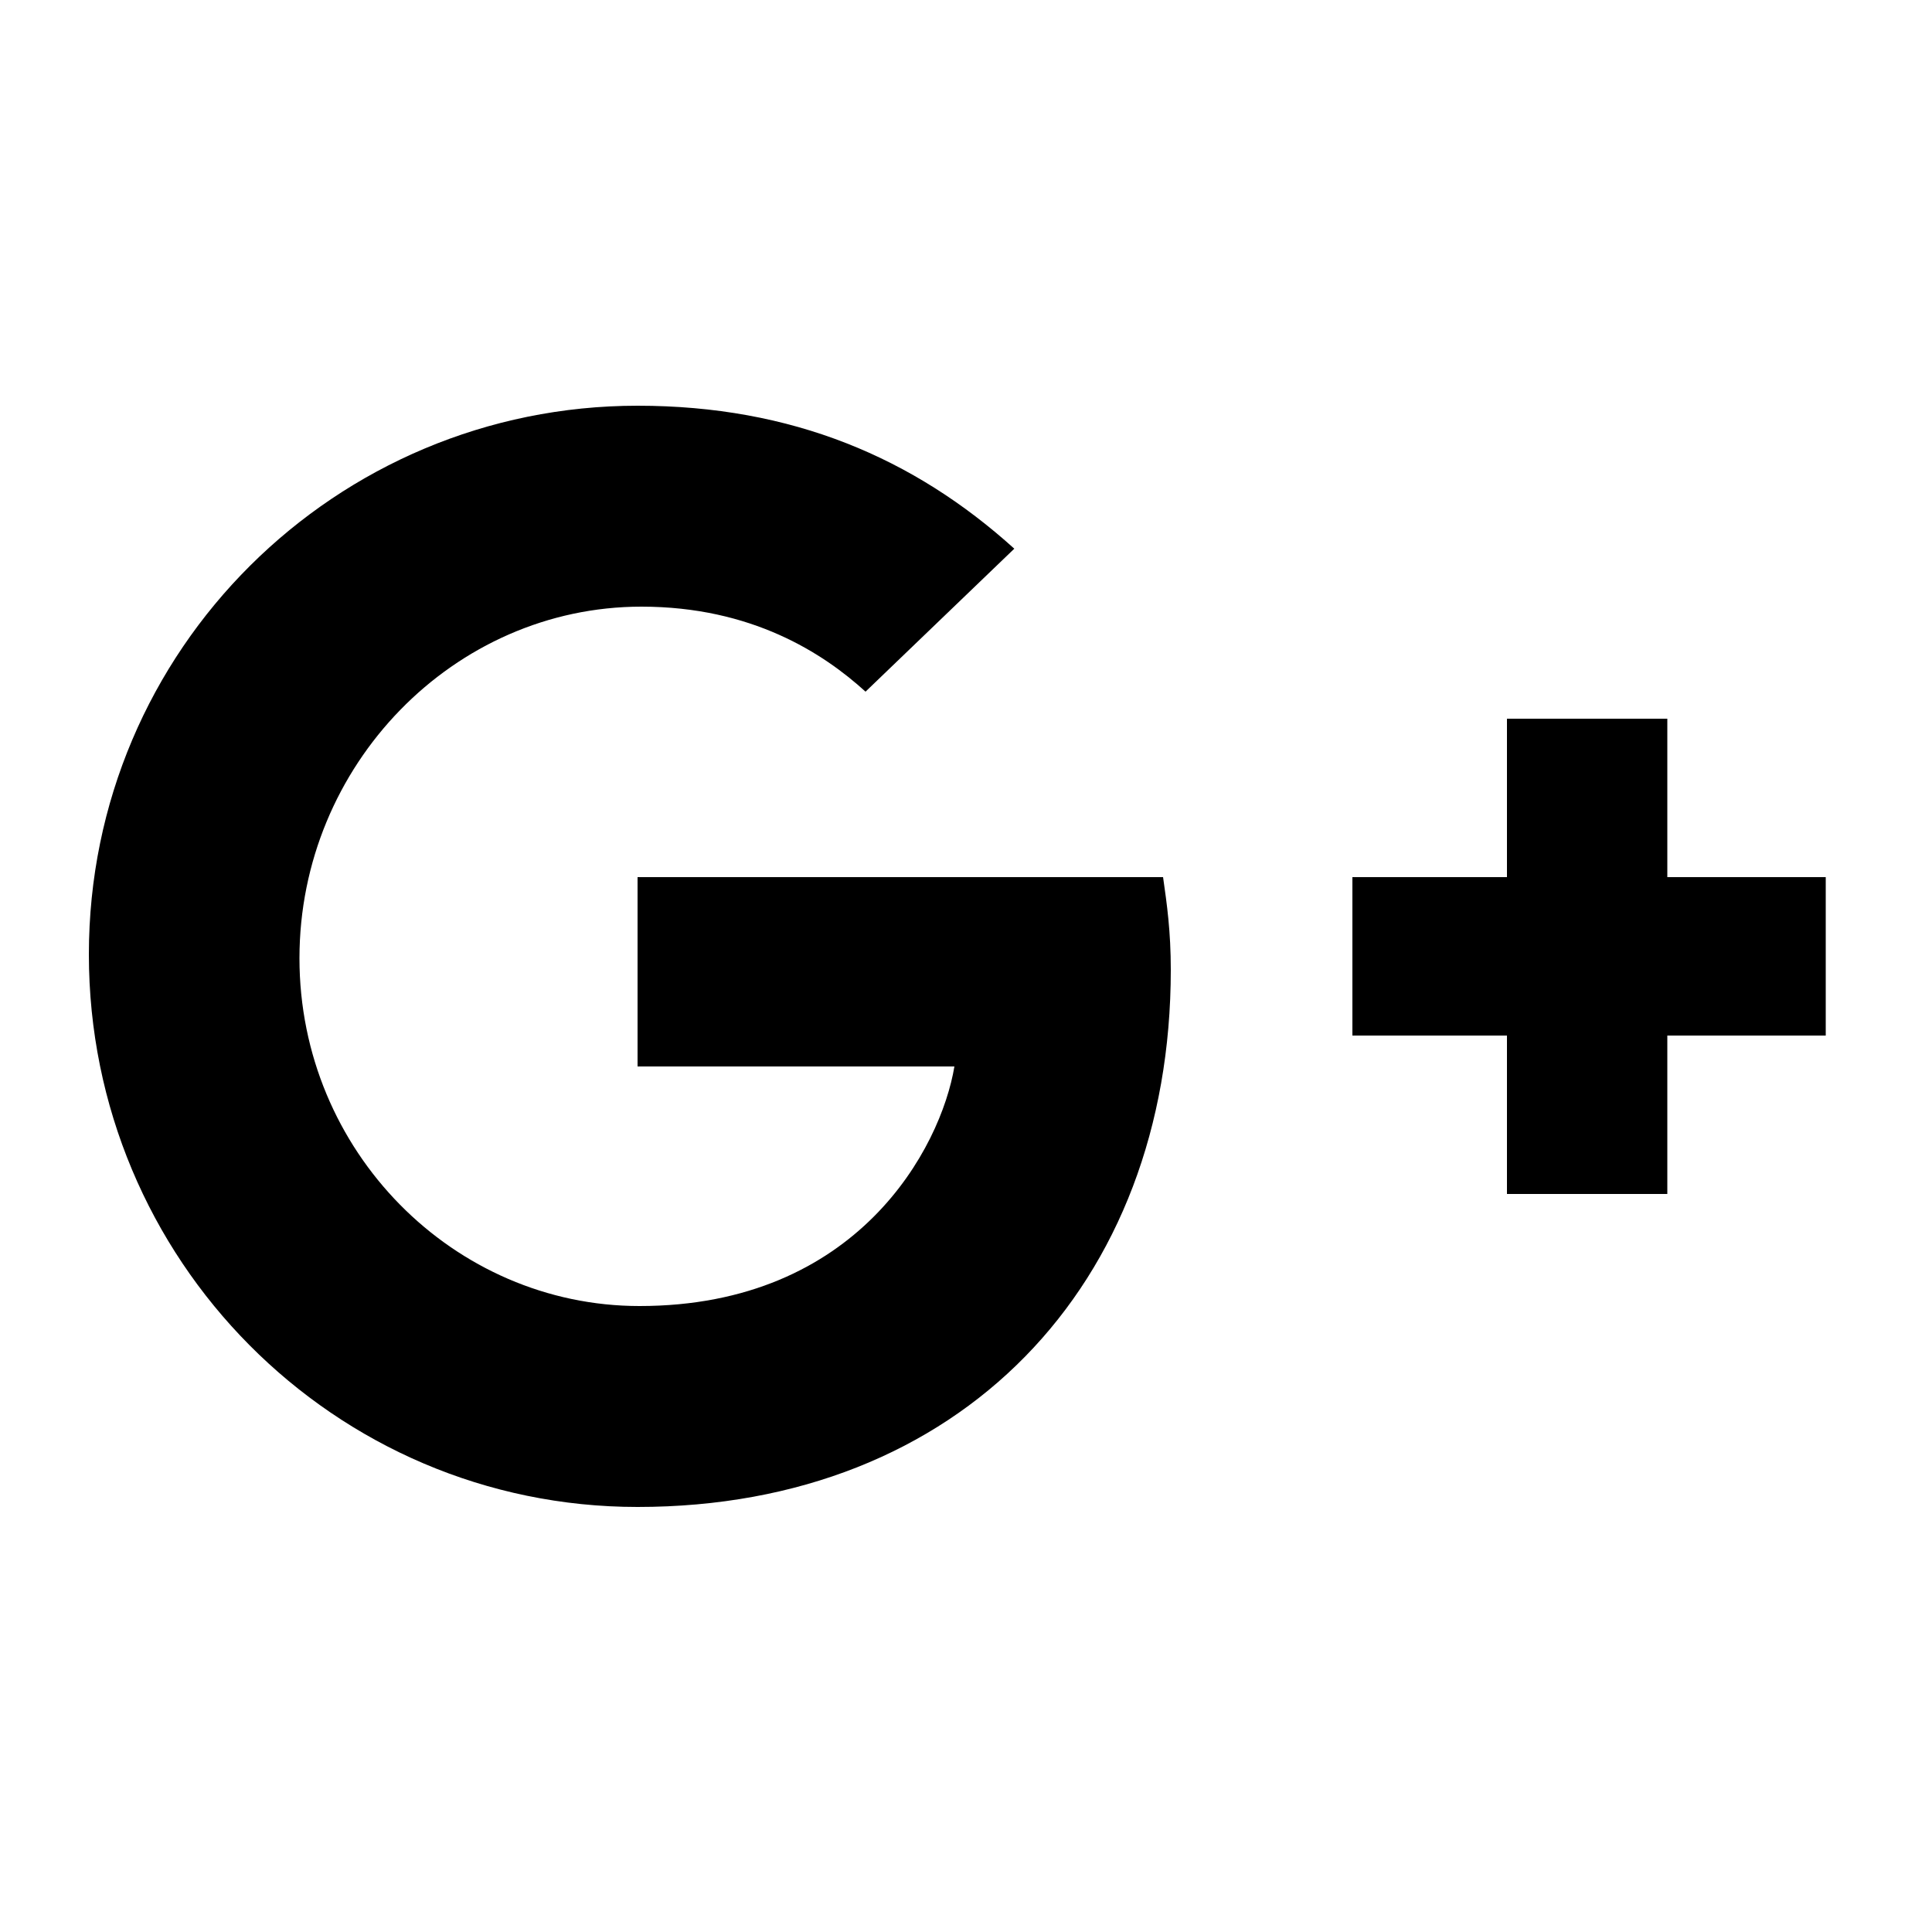
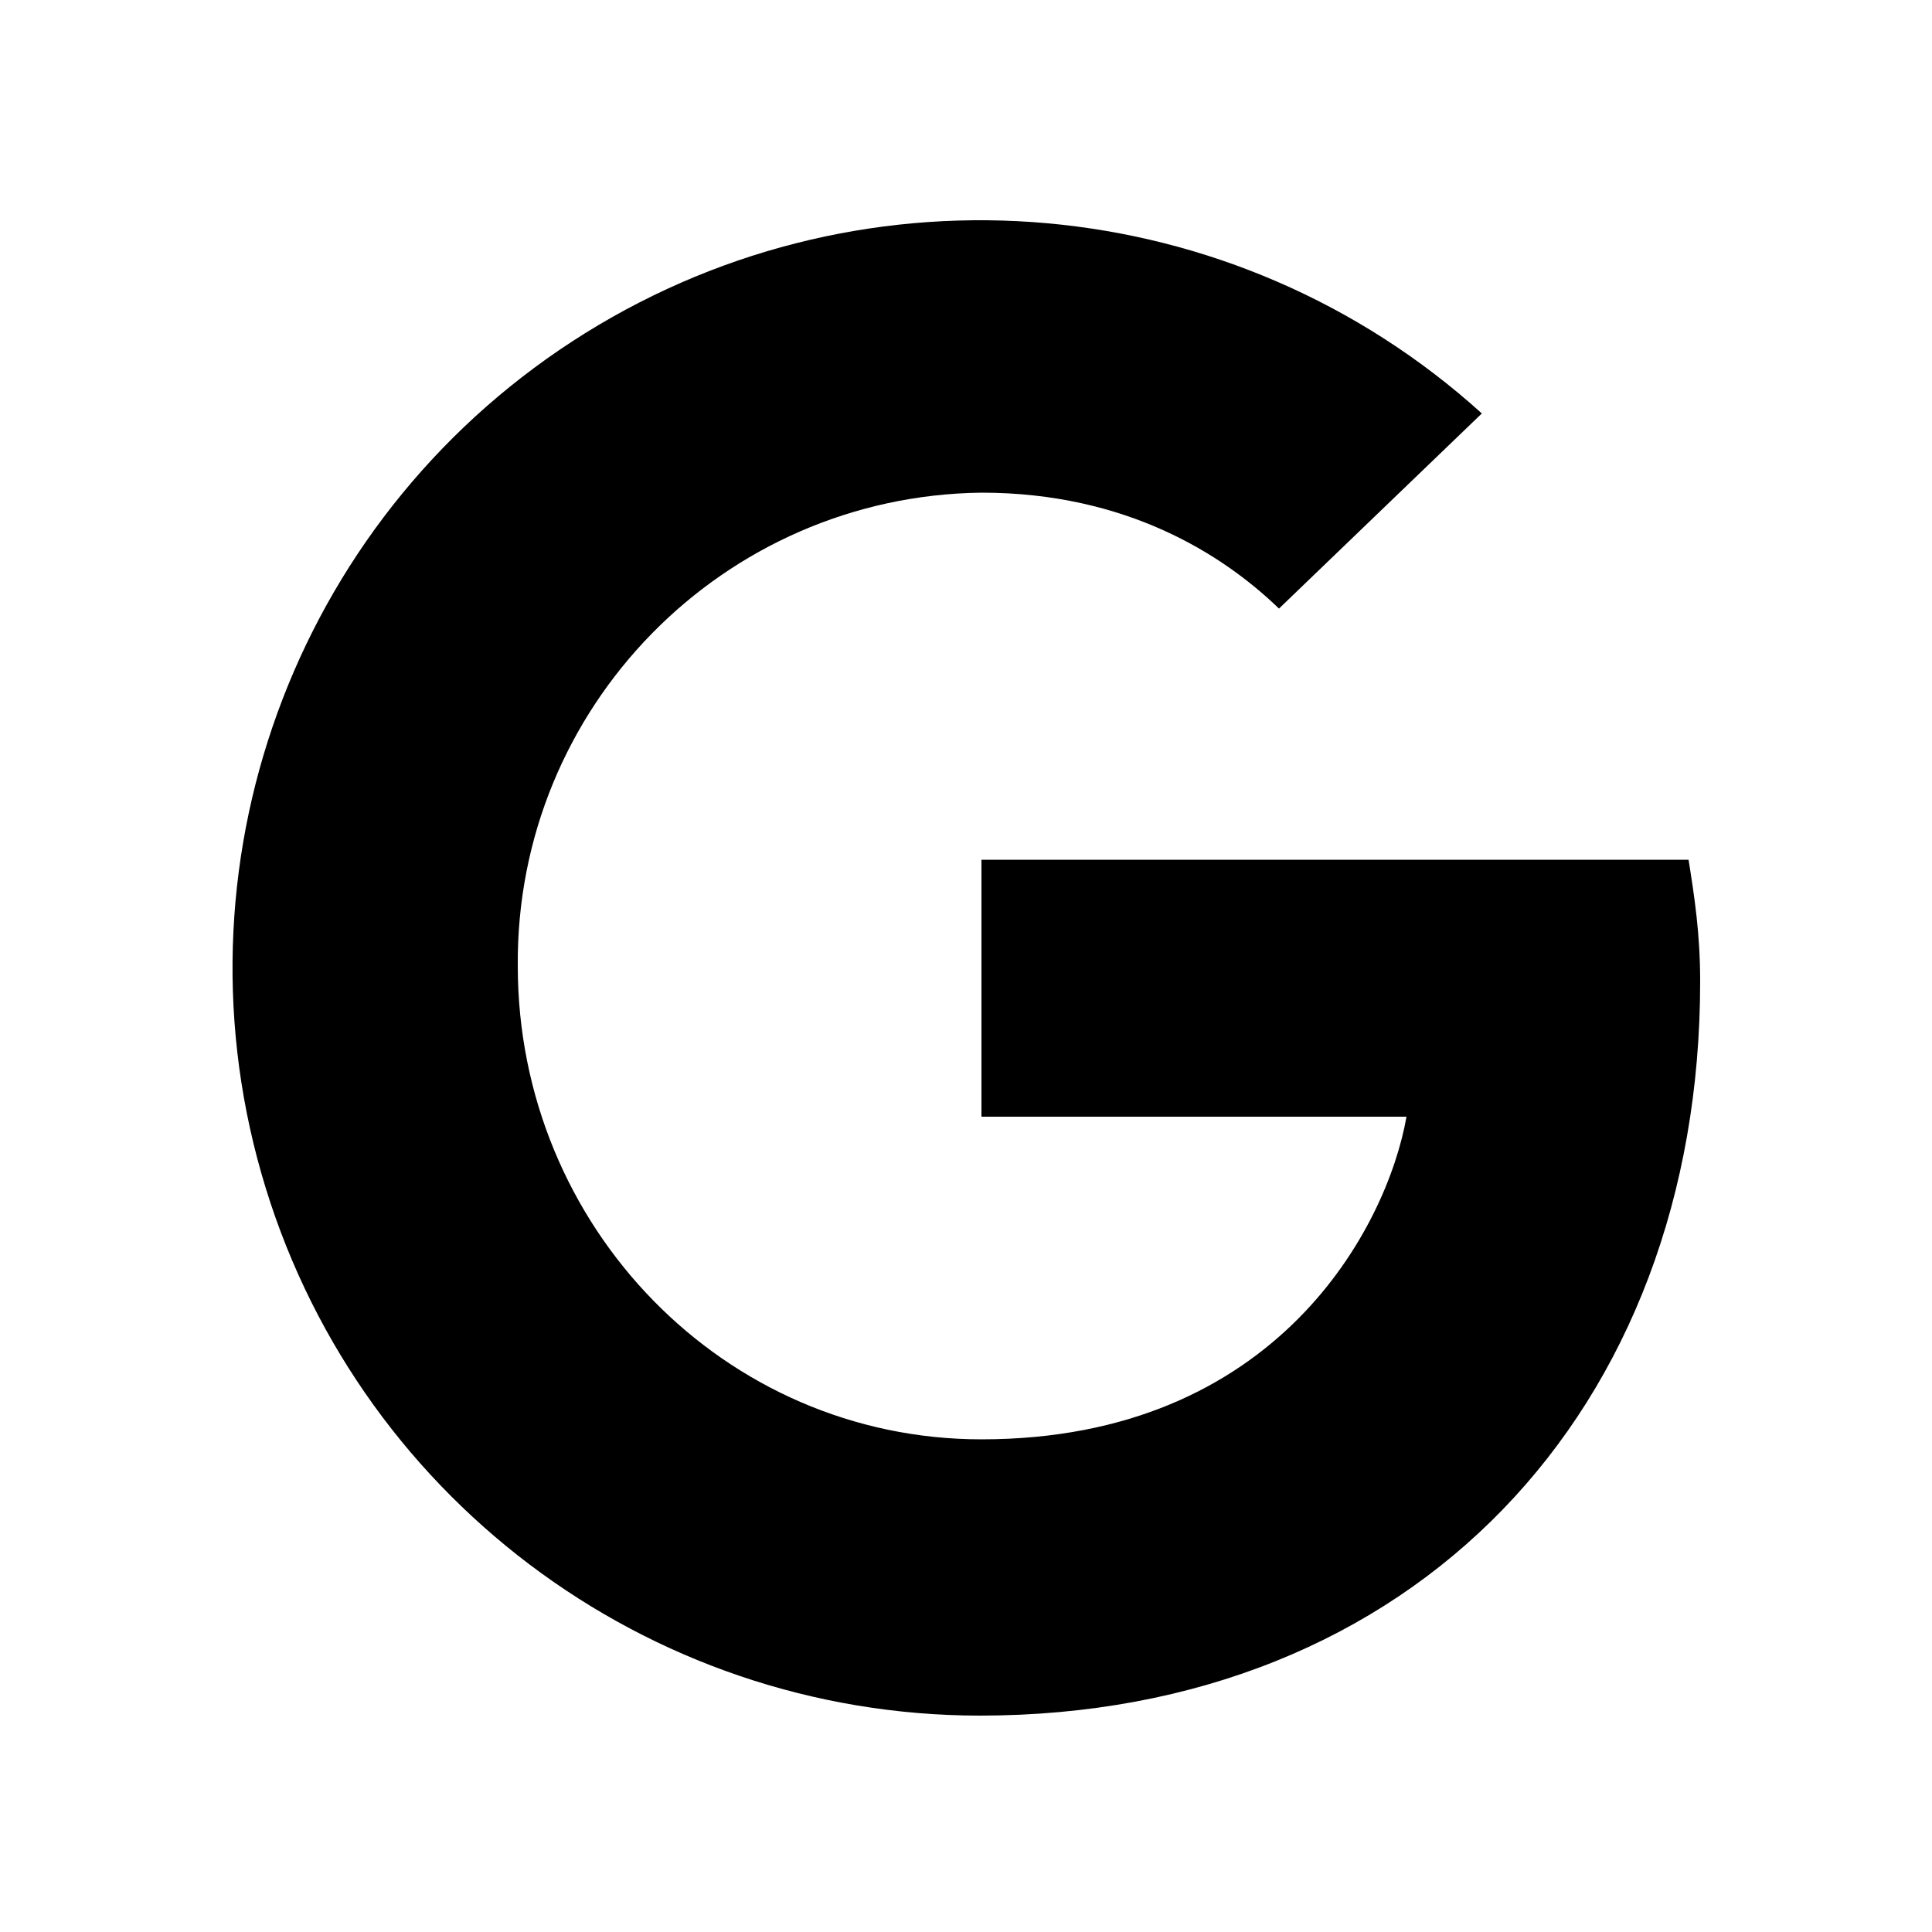
<svg xmlns="http://www.w3.org/2000/svg" width="32" height="32" viewBox="0 0 100 100">
-   <path d="M33 45.4v9.8h16.4c-.7 4.2-5 12.4-16.3 12.4-9.6 0-17.6-8-17.6-18s8-18.2 17.7-18.2c5.7 0 9.4 2.4 11.6 4.4l7.7-7.4C47.3 23.7 41 21 33 21 17.4 21 4.6 33.6 4.6 49.4S17.3 78 33 78c16.7 0 27.6-11.5 27.6-27.8 0-2-.2-3.4-.4-4.8h-27zm61.5 0h-8.2v-8.2H78v8.2h-8v8.2h8v8.2h8.3v-8.2h8.2v-8.2z" />
+   <path d="M50.8 44.5v13.3h22c-1 5.7-6.7 16.7-22 16.7-13.3 0-24-11-24-24.5a24.3 24.3 0 0124-24.5c7.5 0 12.5 3.2 15.4 6l10.5-10.1a38.7 38.7 0 10-26 67.4C73.2 88.8 88 73 88 50.8c0-2.5-.3-4.4-.6-6.3H50.8z" />
</svg>
